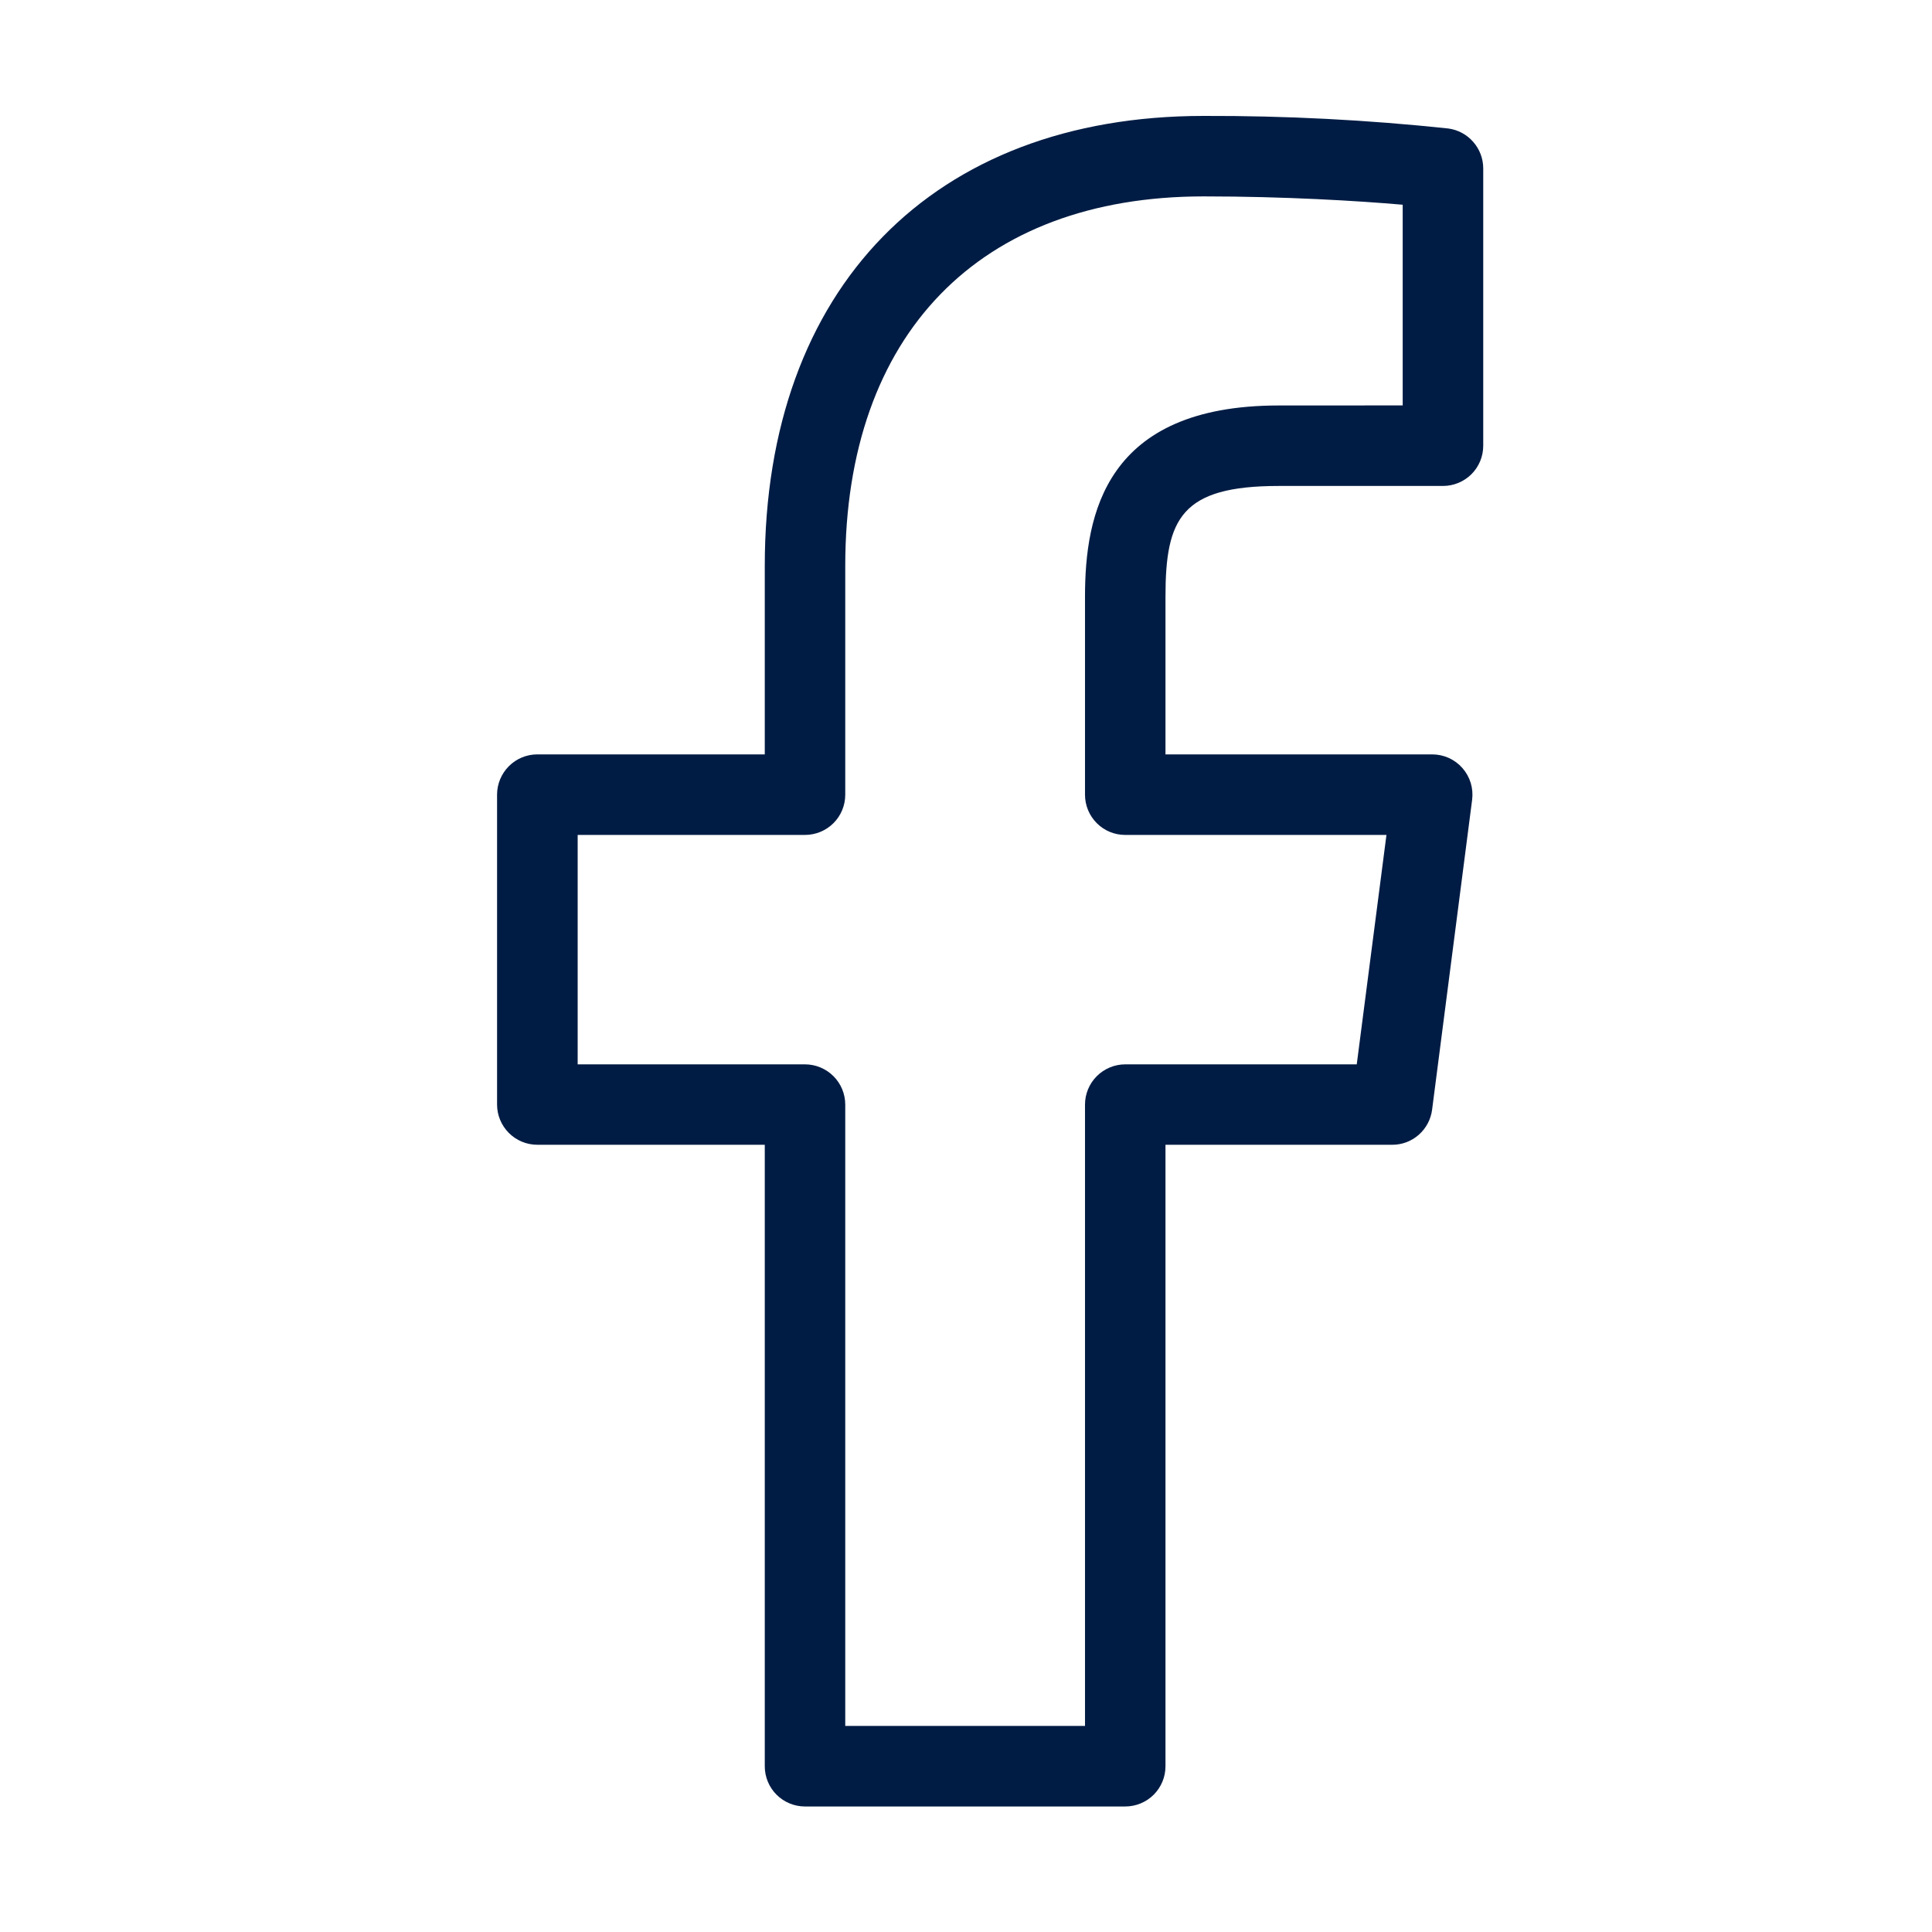
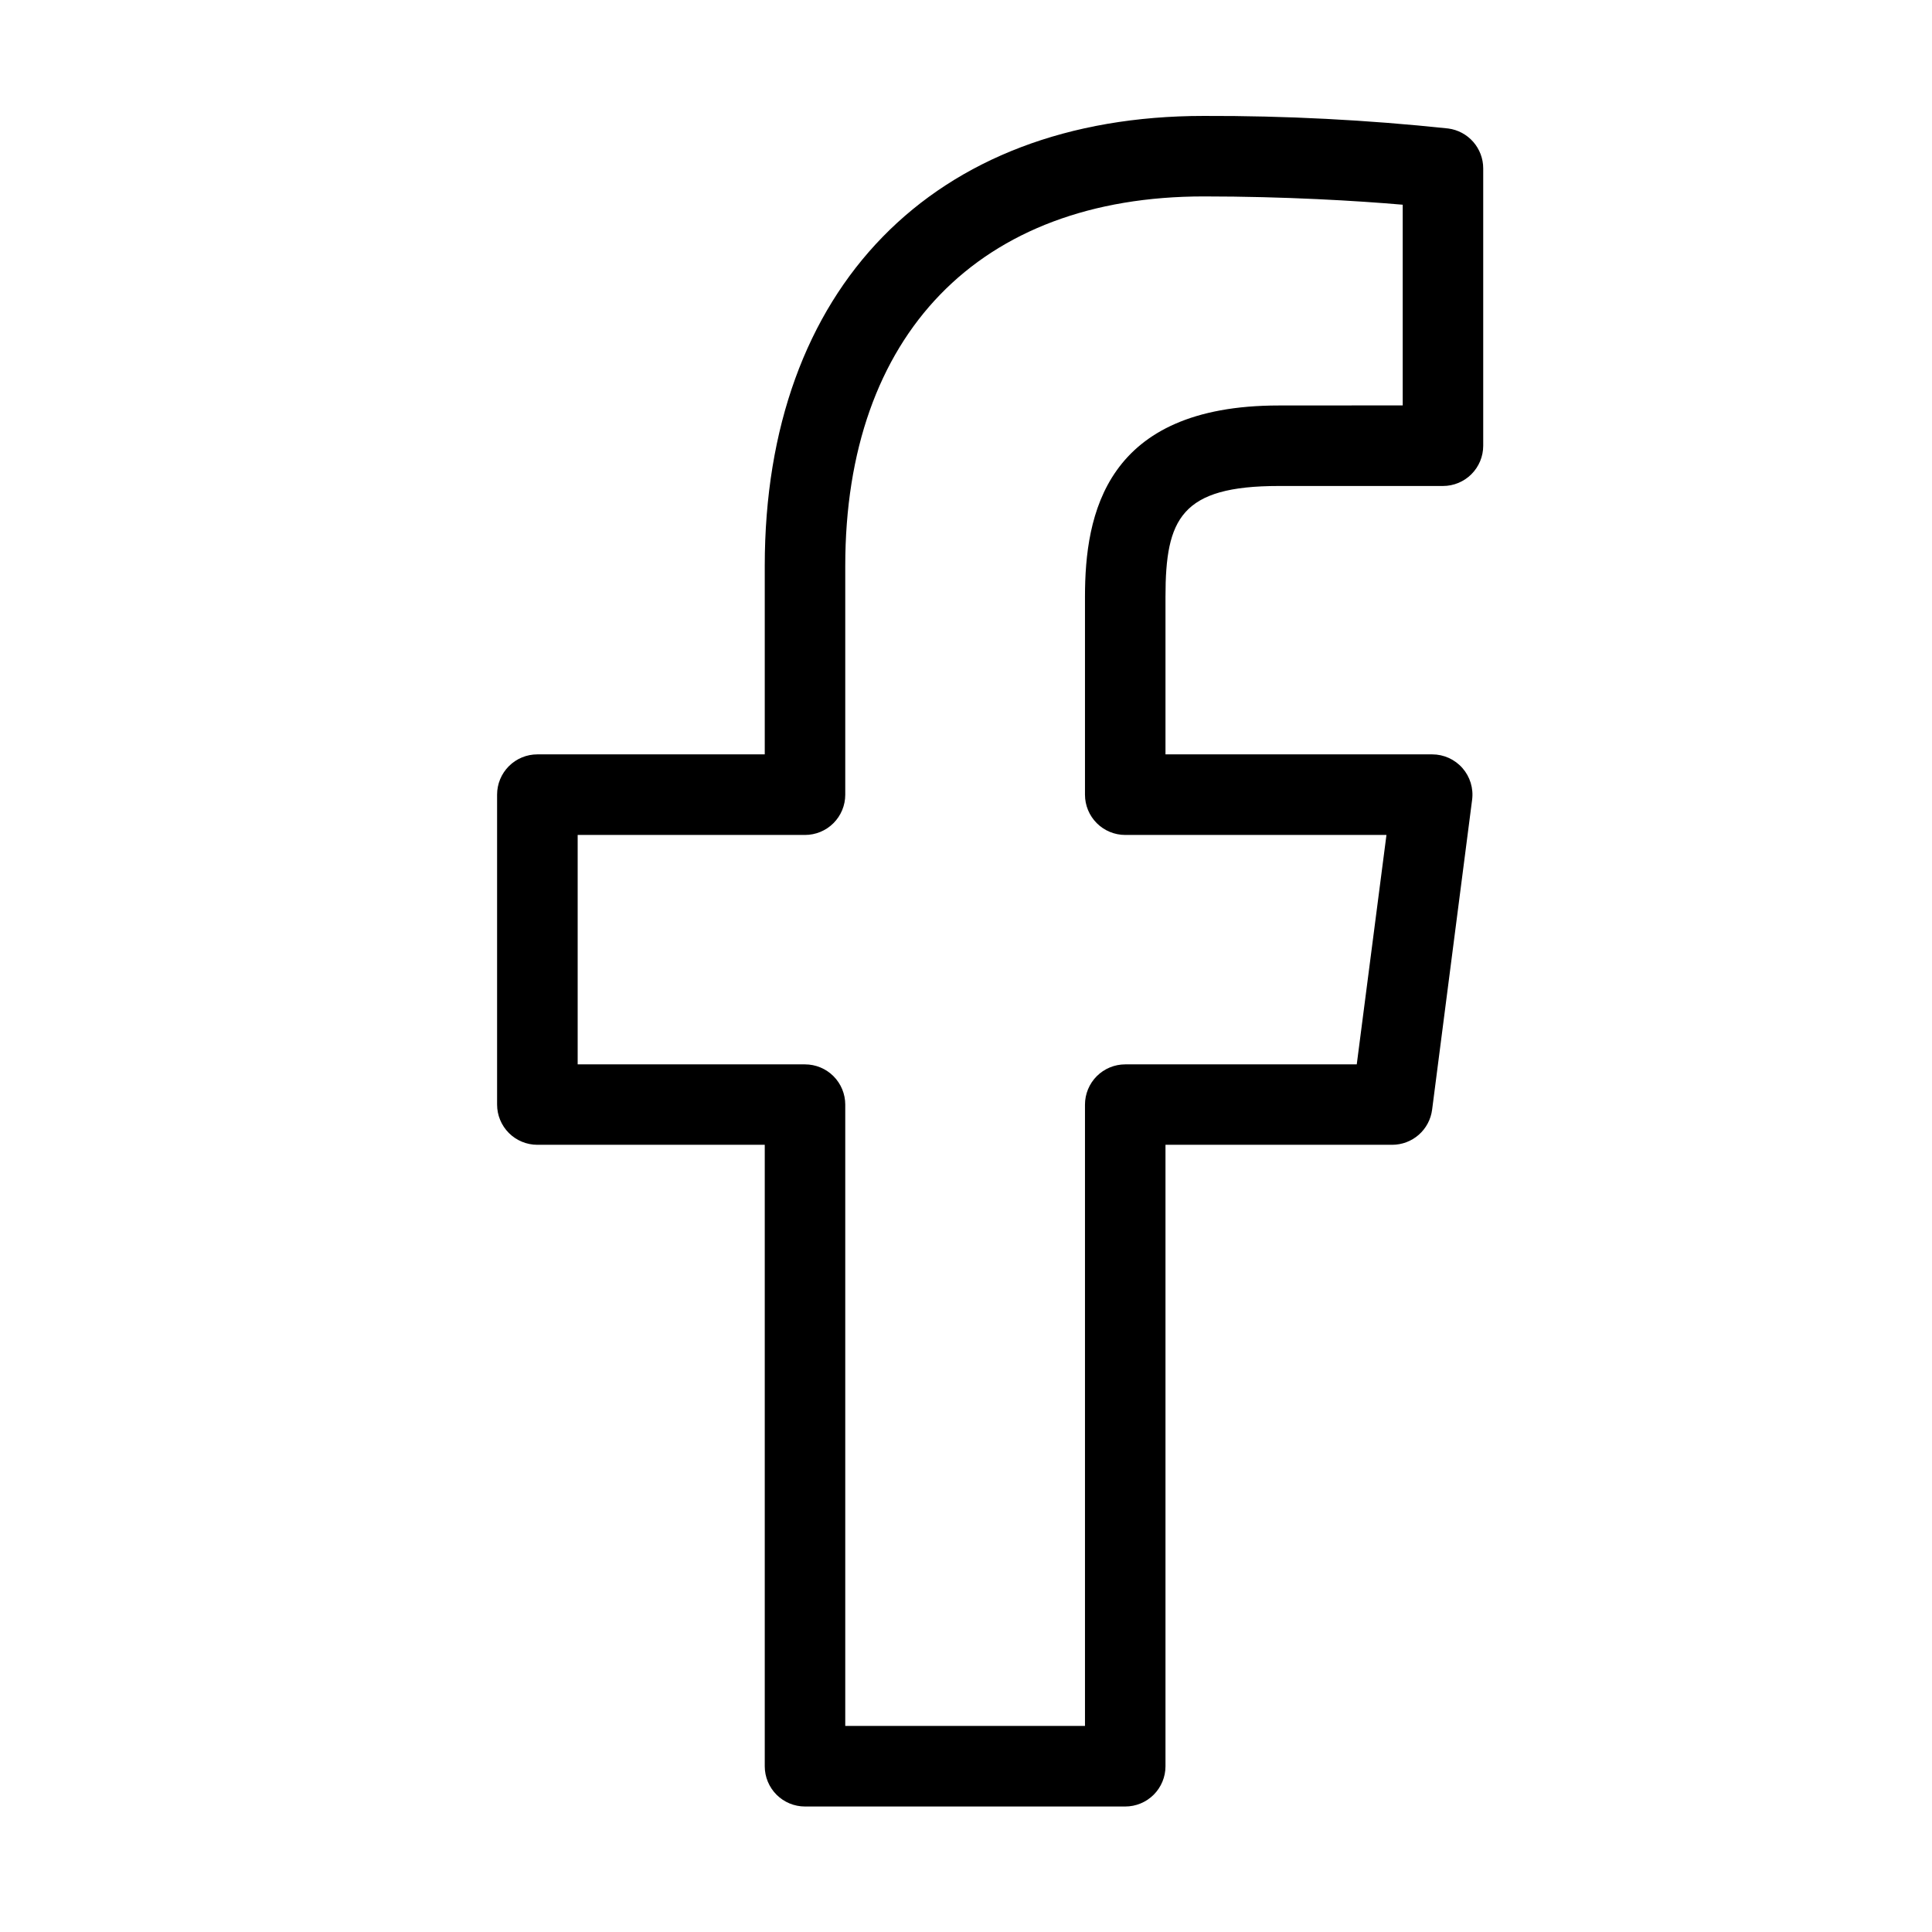
- <svg xmlns="http://www.w3.org/2000/svg" width="32" height="32" viewBox="0 0 32 32" fill="none">
-   <path d="M23.987 2.128C22.642 1.985 21.29 1.916 19.937 1.92C15.453 1.92 12.667 4.776 12.667 9.373V12.495H8.9C8.723 12.495 8.554 12.565 8.429 12.69C8.304 12.815 8.233 12.985 8.233 13.161V18.295C8.233 18.472 8.304 18.641 8.429 18.766C8.554 18.891 8.723 18.961 8.9 18.961H12.667V29.255C12.667 29.432 12.737 29.601 12.862 29.726C12.987 29.851 13.157 29.921 13.333 29.921H18.637C18.814 29.921 18.984 29.851 19.109 29.726C19.234 29.601 19.304 29.432 19.304 29.255V18.961H23.059C23.221 18.962 23.377 18.903 23.499 18.796C23.62 18.689 23.699 18.542 23.72 18.381L24.383 13.248C24.395 13.154 24.387 13.058 24.36 12.968C24.332 12.877 24.285 12.793 24.223 12.722C24.16 12.65 24.083 12.593 23.997 12.554C23.91 12.515 23.816 12.495 23.721 12.495H19.304V9.883C19.304 8.589 19.564 8.049 21.181 8.049H23.9C24.077 8.049 24.246 7.979 24.372 7.854C24.497 7.729 24.567 7.56 24.567 7.383V2.789C24.567 2.628 24.508 2.471 24.401 2.35C24.295 2.228 24.147 2.149 23.987 2.128ZM23.233 6.715L21.18 6.716C18.304 6.716 17.971 8.524 17.971 9.883V13.163C17.971 13.339 18.041 13.509 18.166 13.634C18.29 13.759 18.459 13.829 18.636 13.829H22.964L22.472 17.629H18.637C18.461 17.629 18.291 17.7 18.166 17.825C18.041 17.95 17.971 18.119 17.971 18.296V28.587H14V18.296C14 18.119 13.93 17.95 13.805 17.825C13.68 17.7 13.51 17.629 13.333 17.629H9.568V13.829H13.333C13.51 13.829 13.68 13.759 13.805 13.634C13.93 13.509 14 13.34 14 13.163V9.373C14 5.541 16.22 3.253 19.937 3.253C21.283 3.253 22.497 3.327 23.233 3.391V6.715Z" fill="#011C44" />
+ <svg xmlns="http://www.w3.org/2000/svg" version="1.1" width="1024" height="1024" viewBox="0 0 1024 1024">
+   <g id="icomoon-ignore">
+ </g>
+   <path d="M767.574 68.099c-43.040-4.566-86.298-6.788-129.578-6.656-143.488 0-232.662 91.392-232.662 238.507v99.884h-120.532c-5.658 0-11.084 2.246-15.085 6.246s-6.248 9.427-6.248 15.085v164.269c0 5.658 2.248 11.082 6.248 15.085 4.001 4 9.427 6.246 15.085 6.246h120.532v329.389c0 5.658 2.25 11.082 6.25 15.085 4 4 9.427 6.246 15.085 6.246h169.728c5.658 0 11.085-2.246 15.085-6.246 4-4.003 6.25-9.427 6.25-15.085v-329.389h120.147c5.181 0.003 10.182-1.878 14.077-5.293s6.413-8.131 7.088-13.267l21.203-164.266c0.397-3.011 0.144-6.070-0.739-8.976s-2.378-5.59-4.381-7.872c-2.003-2.282-4.47-4.109-7.235-5.363-2.768-1.251-5.77-1.898-8.806-1.894h-141.354v-83.585c0-41.387 8.32-58.667 60.074-58.667h86.998c5.658 0 11.082-2.248 15.085-6.248 4-4.001 6.246-9.427 6.246-15.085v-146.987c0.003-5.18-1.878-10.183-5.293-14.077s-8.131-6.412-13.267-7.086zM743.469 214.872l-65.706 0.043c-92.032 0-102.701 57.856-102.701 101.333v104.961c0 5.648 2.243 11.069 6.234 15.069 3.994 4 9.408 6.253 15.059 6.262h138.496l-15.744 121.6h-122.71c-5.658 0-11.085 2.25-15.085 6.25s-6.25 9.427-6.25 15.085v329.302h-127.059v-329.302c0-5.658-2.25-11.085-6.25-15.085s-9.427-6.25-15.085-6.25h-120.491v-121.6h120.491c5.658 0 11.085-2.246 15.085-6.246 4-4.003 6.25-9.427 6.25-15.085v-121.26c0-122.624 71.040-195.84 189.994-195.84 43.050 0 81.92 2.347 105.472 4.395v106.368z" />
</svg>
